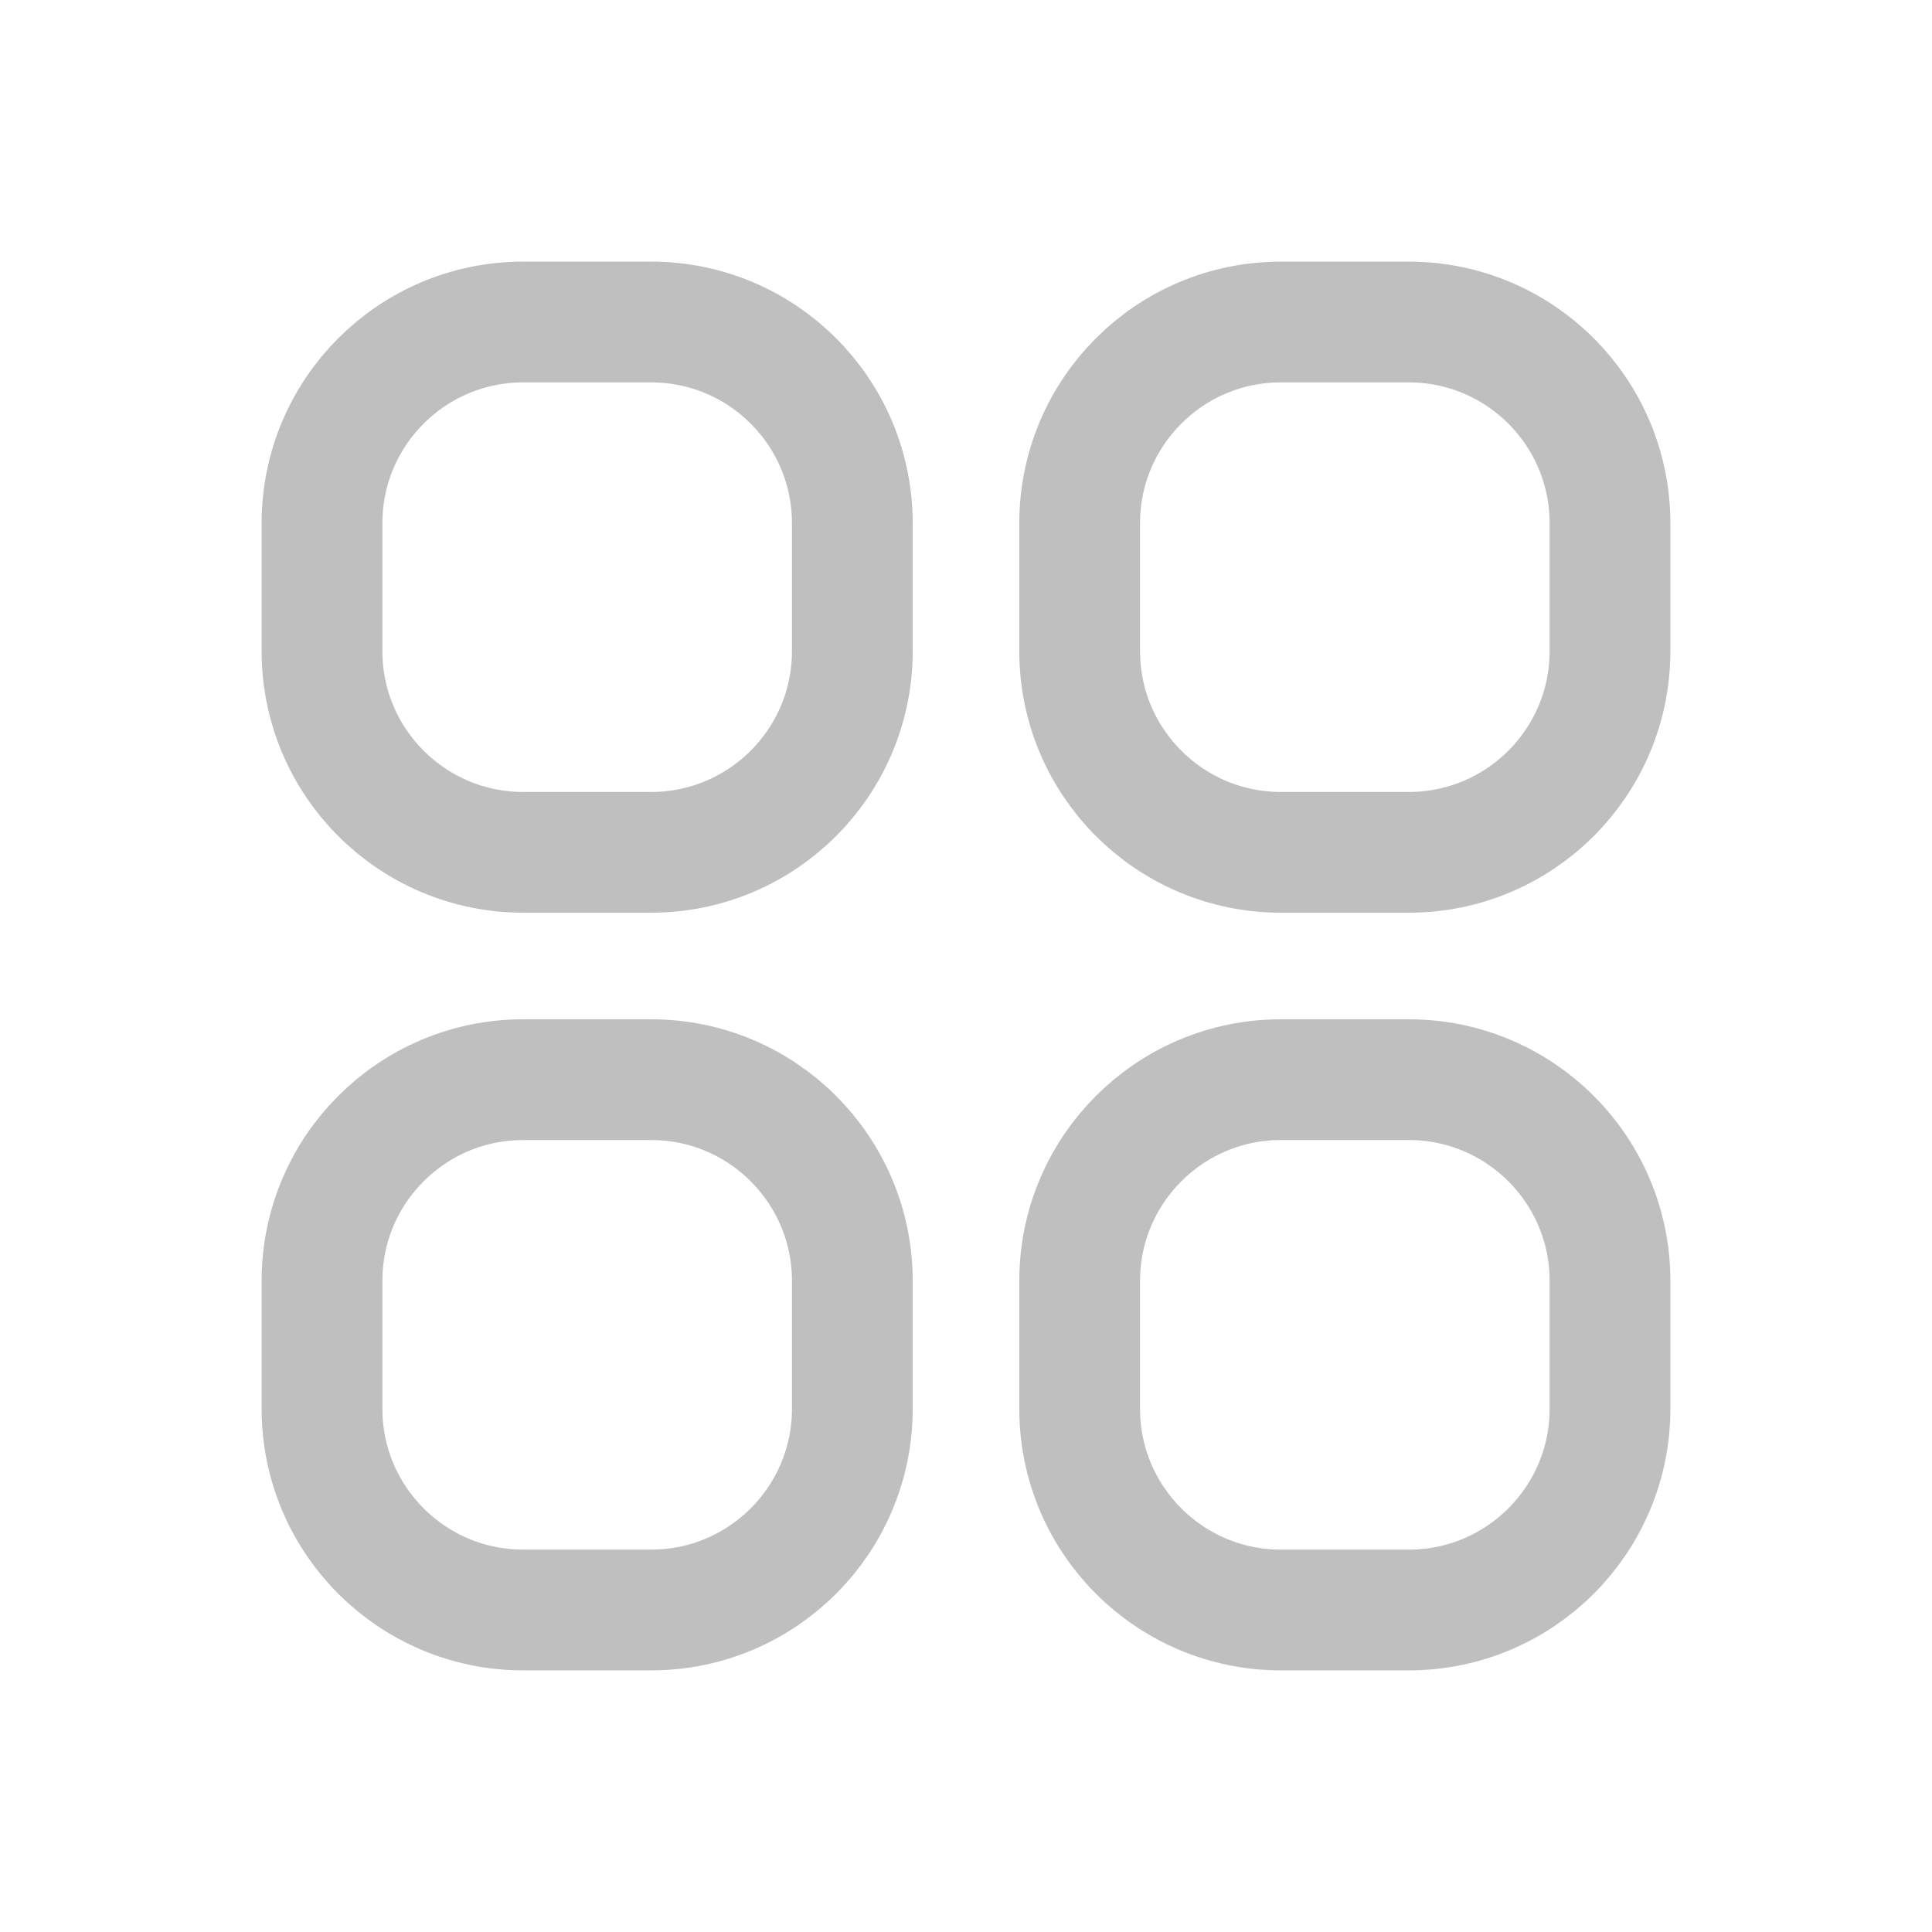
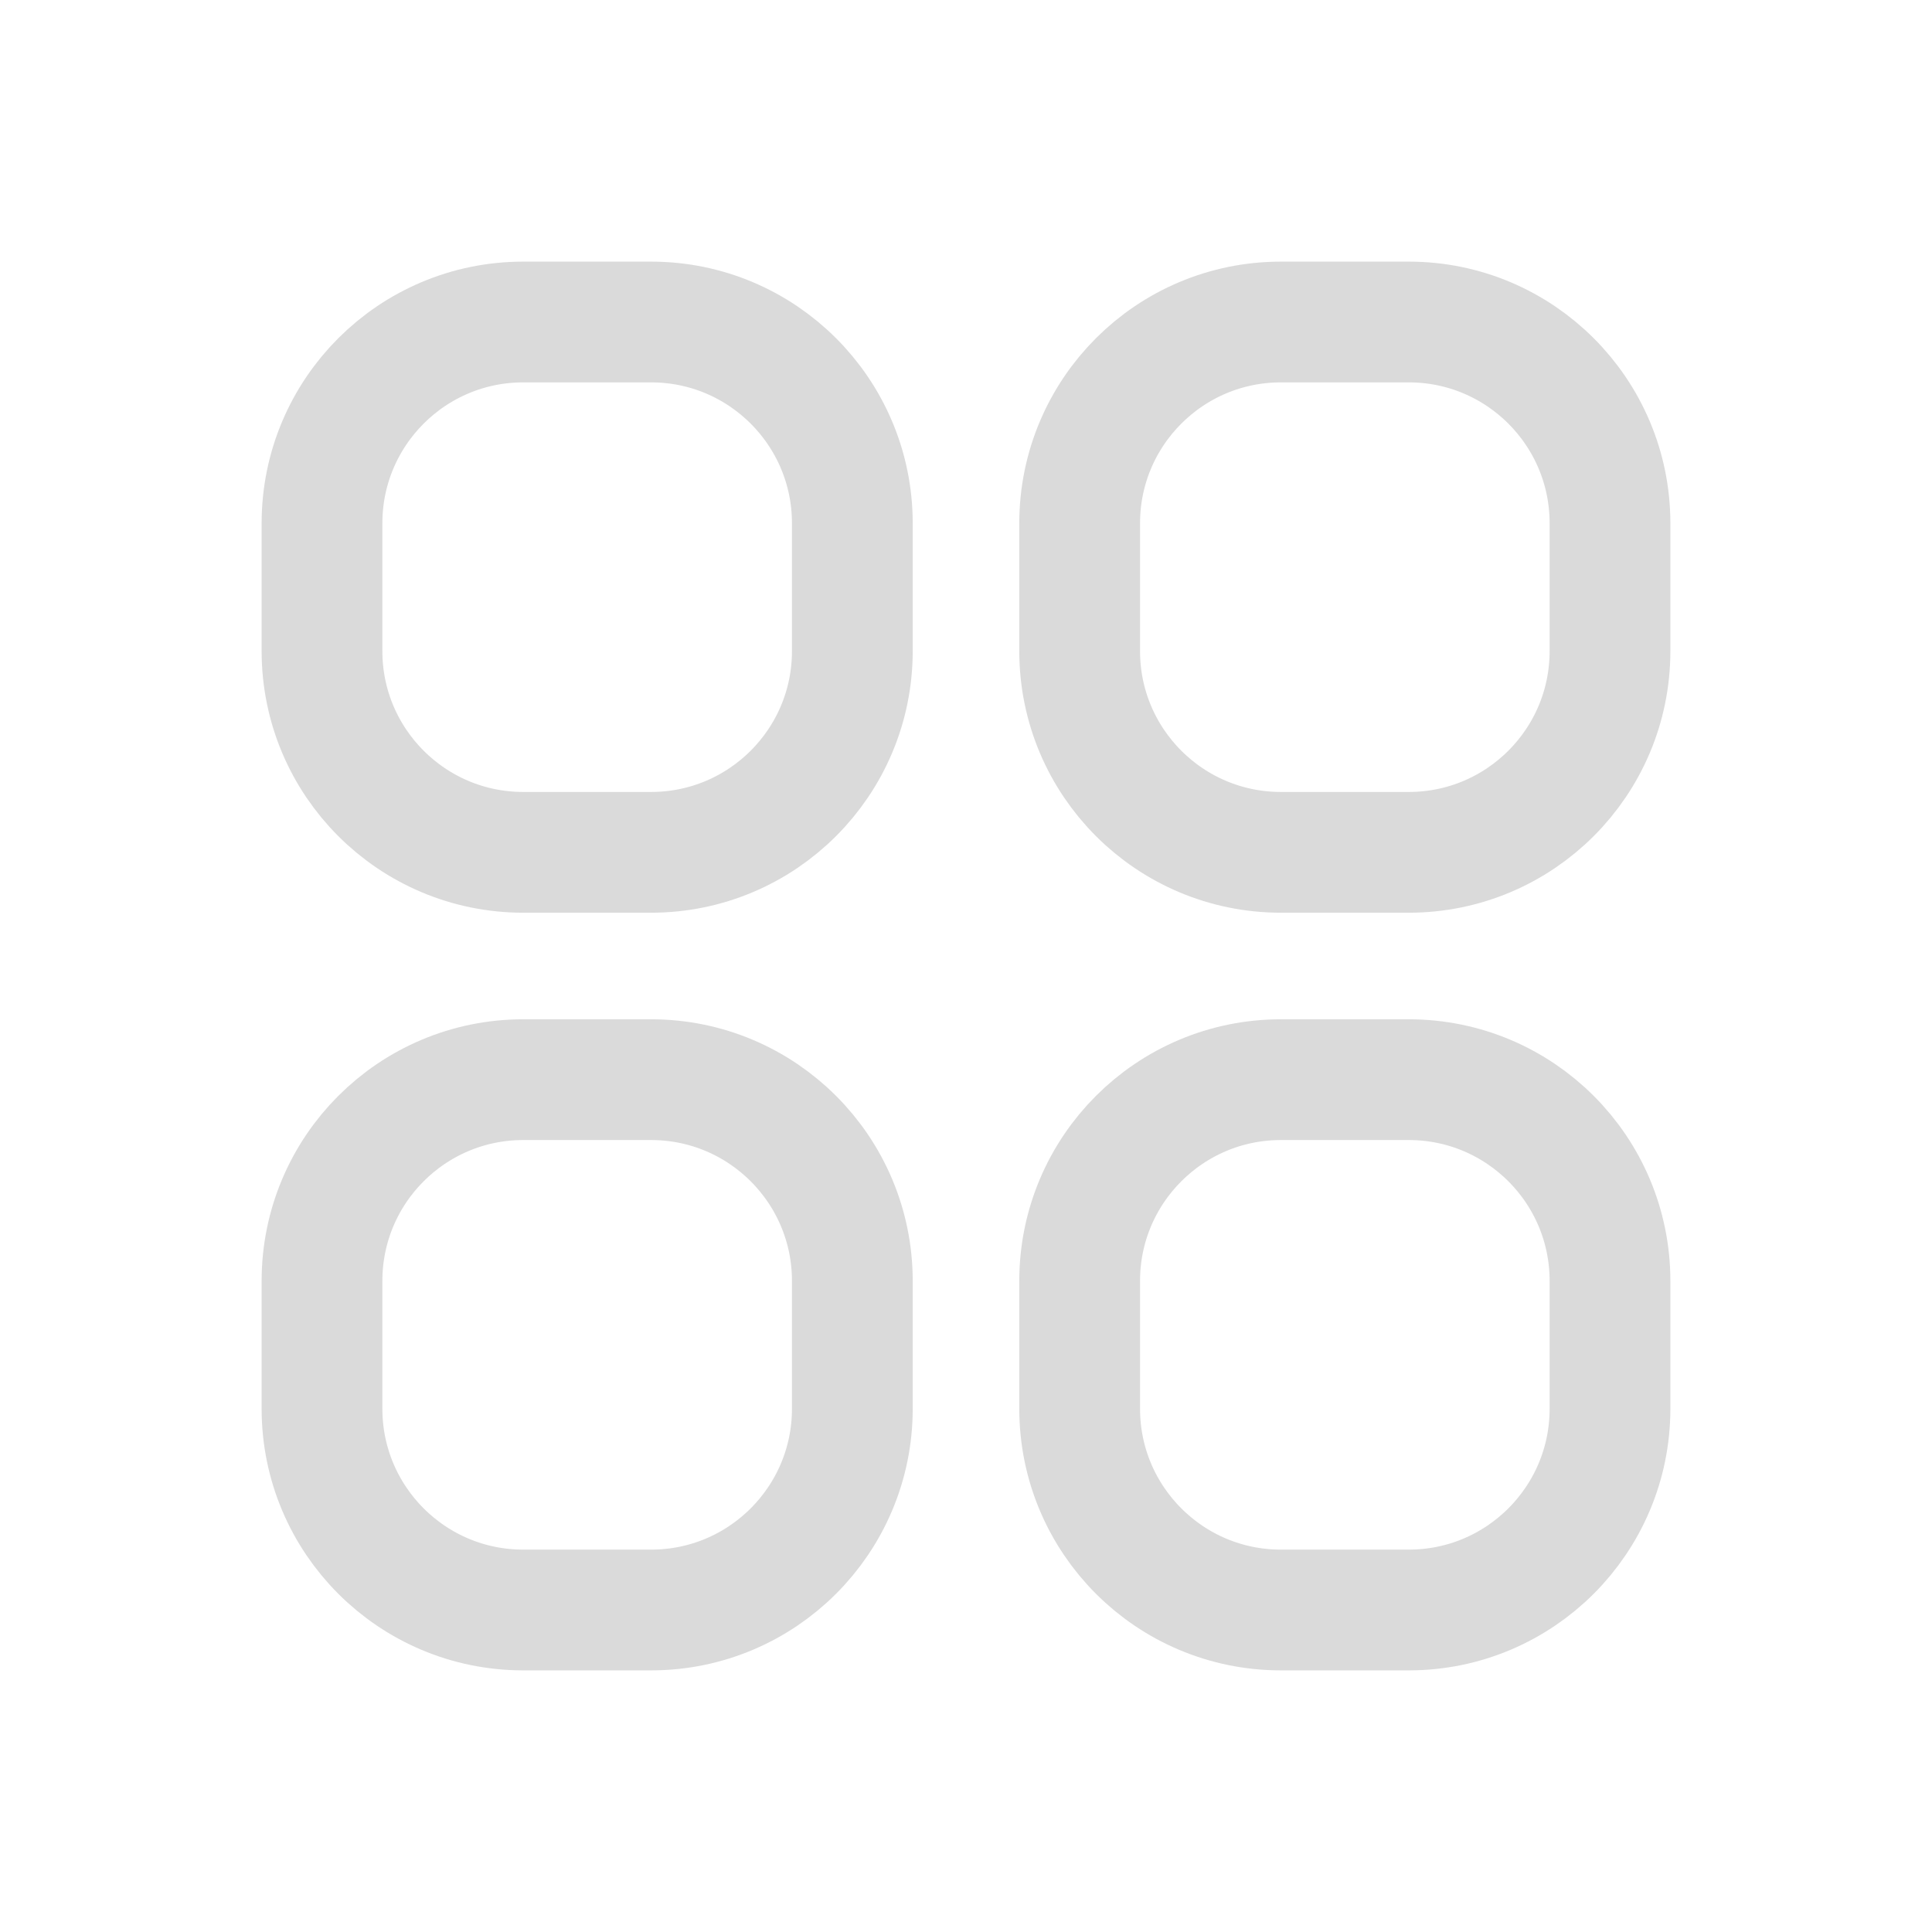
<svg xmlns="http://www.w3.org/2000/svg" width="24" height="24" viewBox="0 0 24 24" fill="none">
-   <rect x="4" y="4" width="6.588" height="6.588" rx="2.5" stroke="#BFBFBF" stroke-width="1.5" />
-   <rect x="4" y="13.412" width="6.588" height="6.588" rx="2.5" stroke="#BFBFBF" stroke-width="1.5" />
-   <rect x="13.412" y="4" width="6.588" height="6.588" rx="2.5" stroke="#BFBFBF" stroke-width="1.5" />
-   <rect x="13.412" y="13.412" width="6.588" height="6.588" rx="2.5" stroke="#BFBFBF" stroke-width="1.5" />
+   <rect x="4" y="4" width="6.588" height="6.588" rx="2.5" stroke="#dadada" stroke-width="1.5" />
+   <rect x="4" y="13.412" width="6.588" height="6.588" rx="2.5" stroke="#dadada" stroke-width="1.5" />
+   <rect x="13.412" y="4" width="6.588" height="6.588" rx="2.5" stroke="#dadada" stroke-width="1.5" />
+   <rect x="13.412" y="13.412" width="6.588" height="6.588" rx="2.5" stroke="#dadada" stroke-width="1.5" />
</svg>
